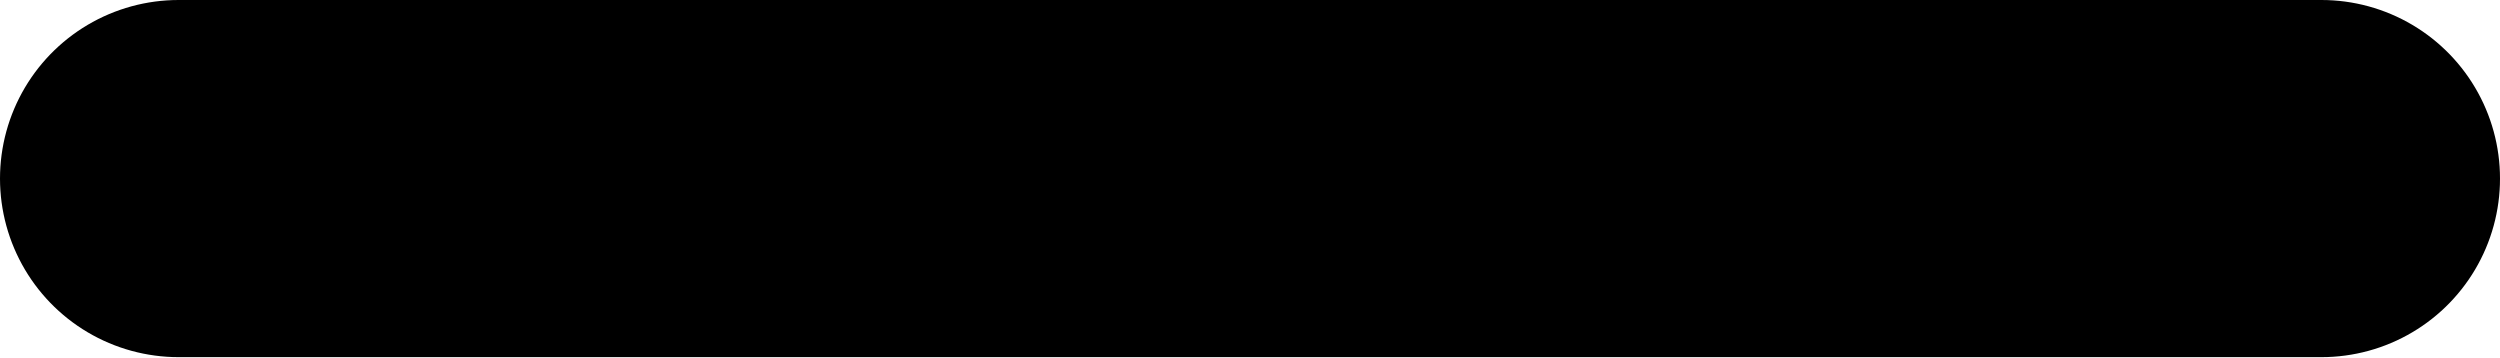
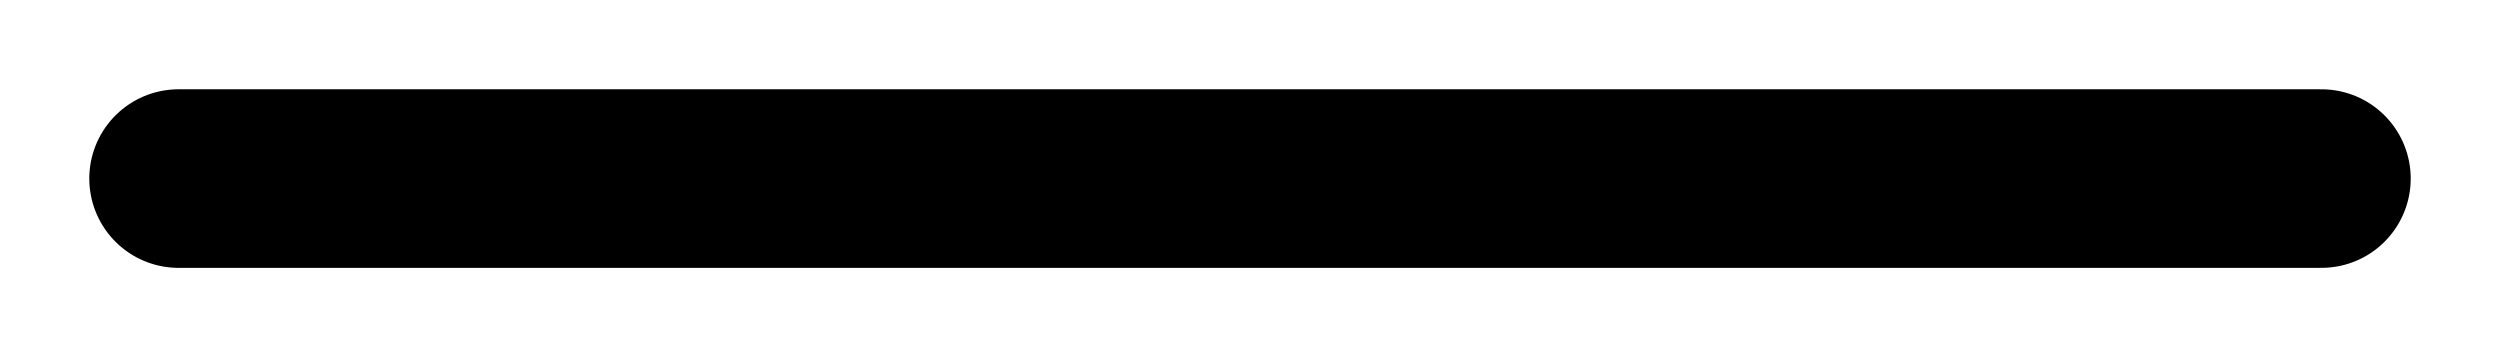
<svg xmlns="http://www.w3.org/2000/svg" width="14" height="2" viewBox="0 0 14 2">
-   <path d="M18,12H6" transform="translate(-5 -11)" fill="none" stroke="currentColor" stroke-linecap="round" stroke-linejoin="round" stroke-width="2" />
+   <path d="M18,12H6" transform="translate(-5 -11)" fill="none" stroke="currentColor" stroke-linecap="round" stroke-linejoin="round" stroke-width="1" />
</svg>
